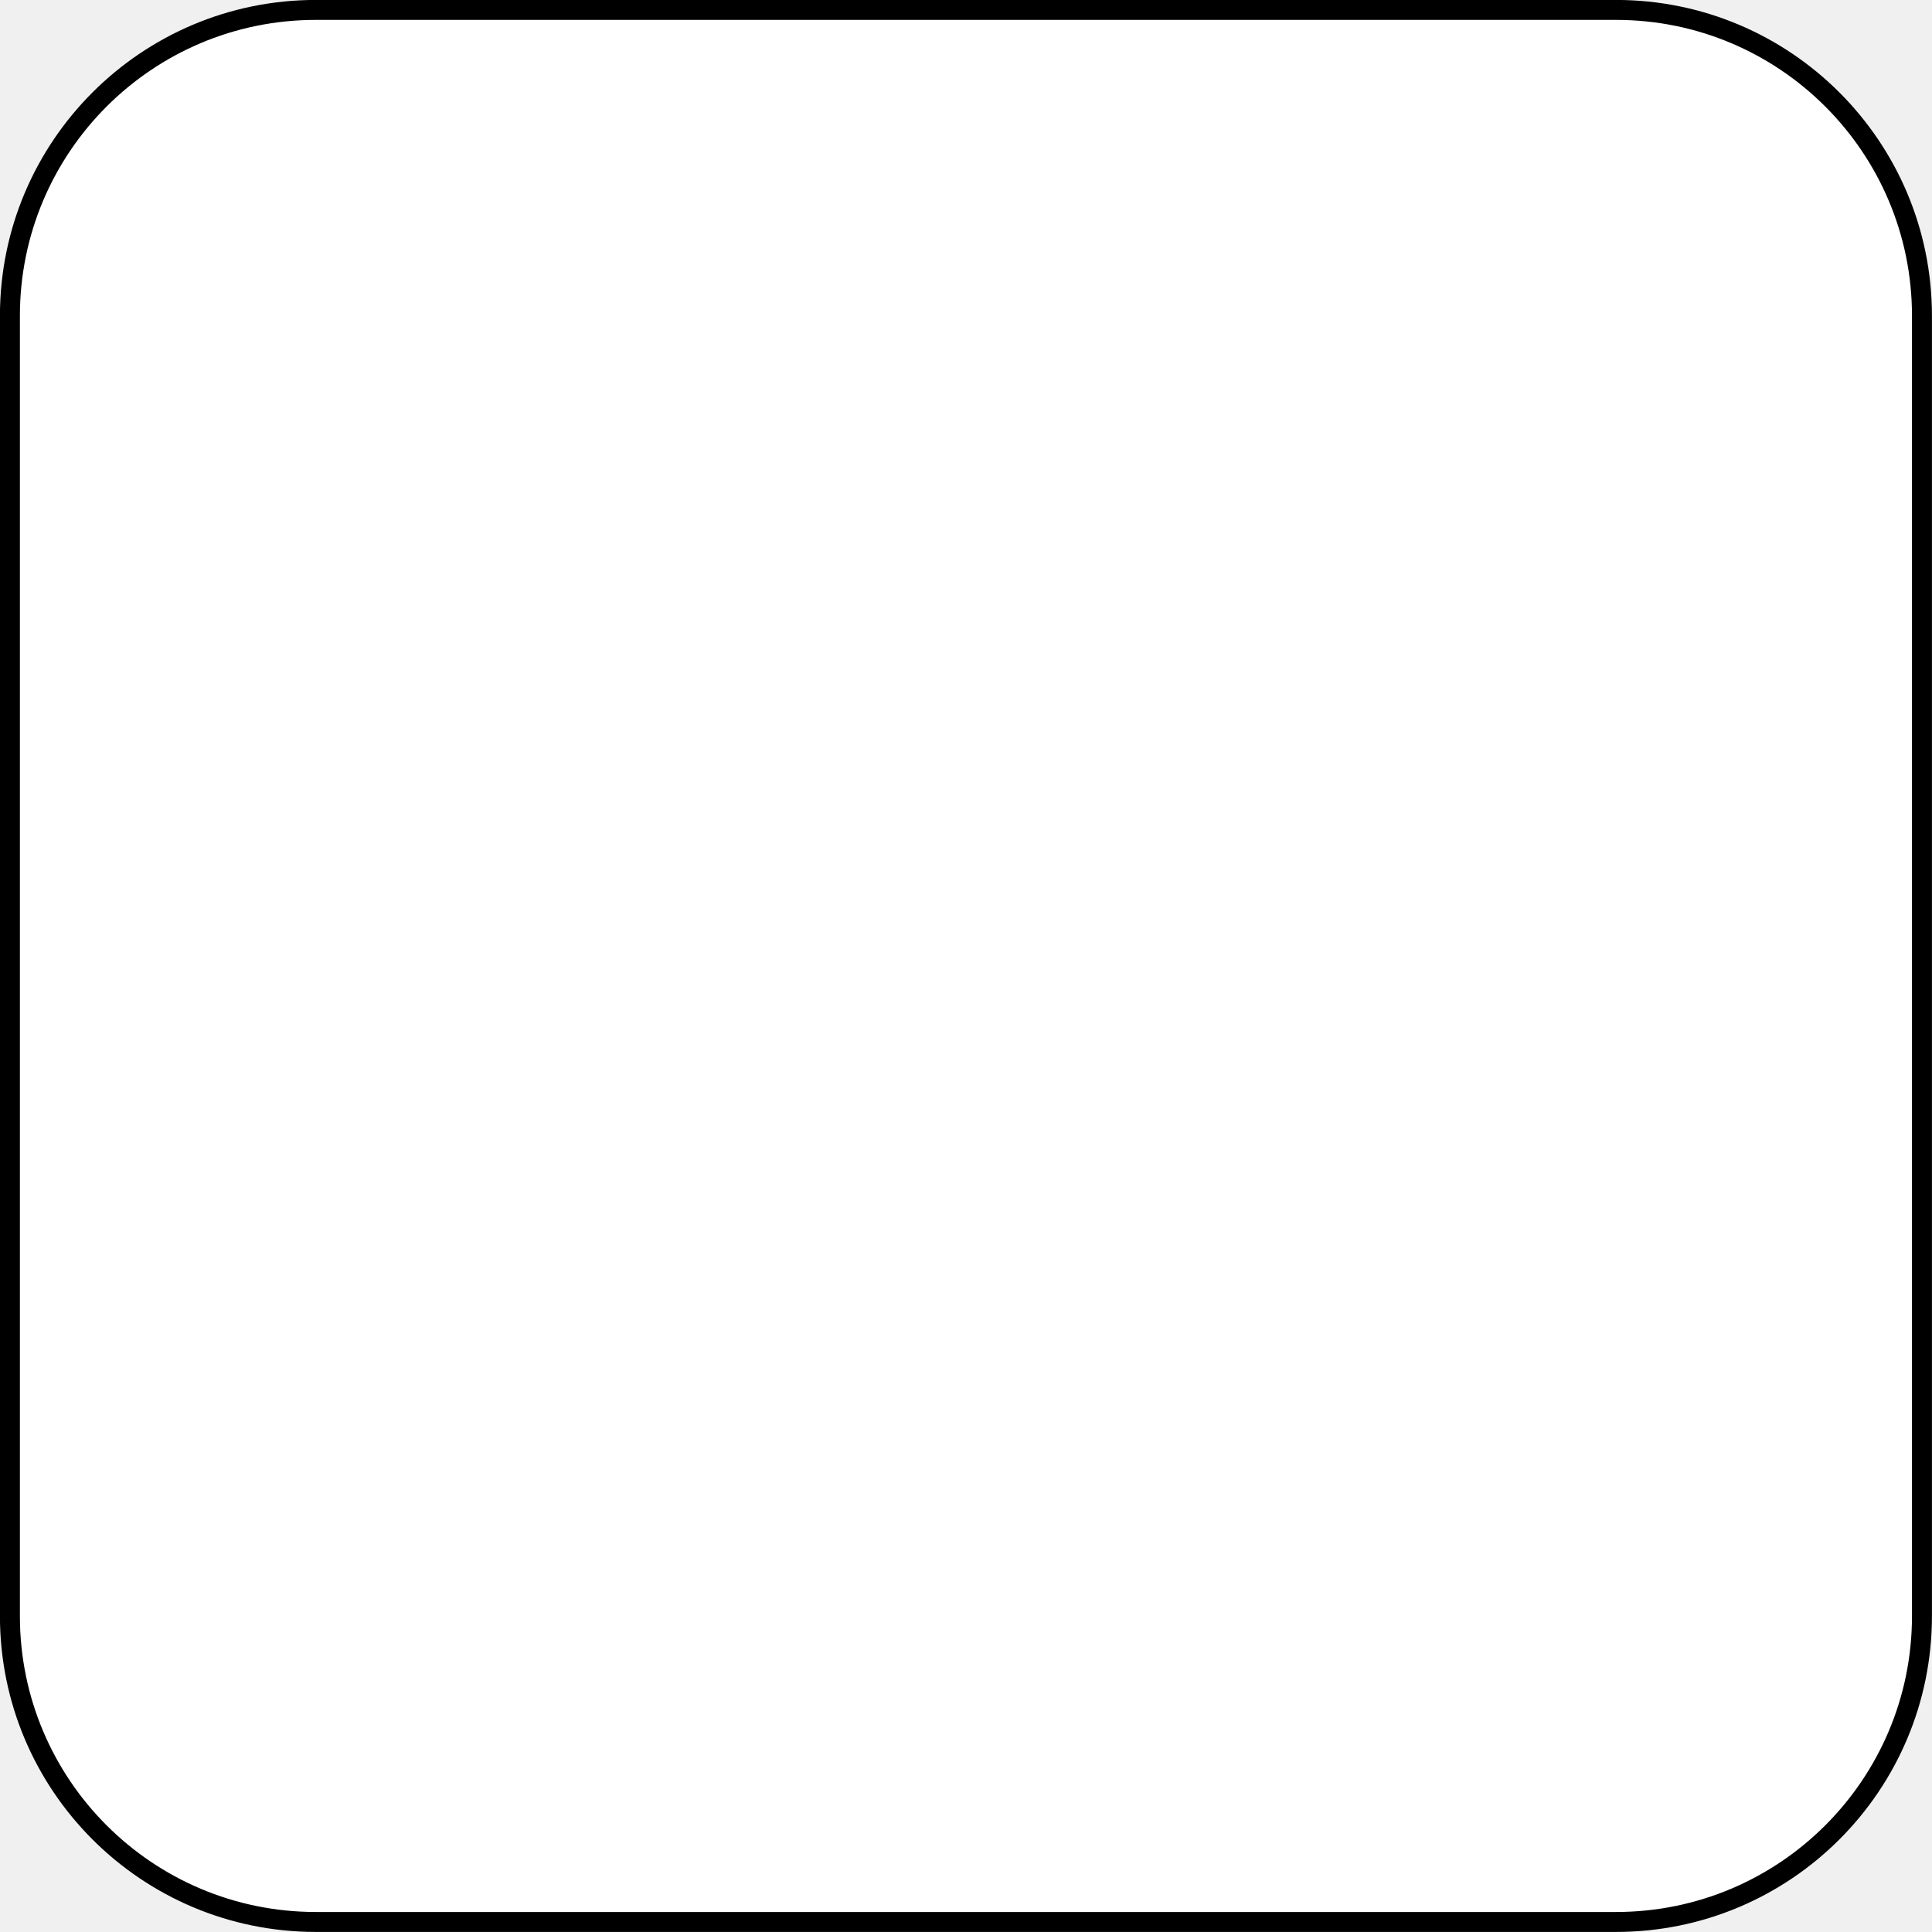
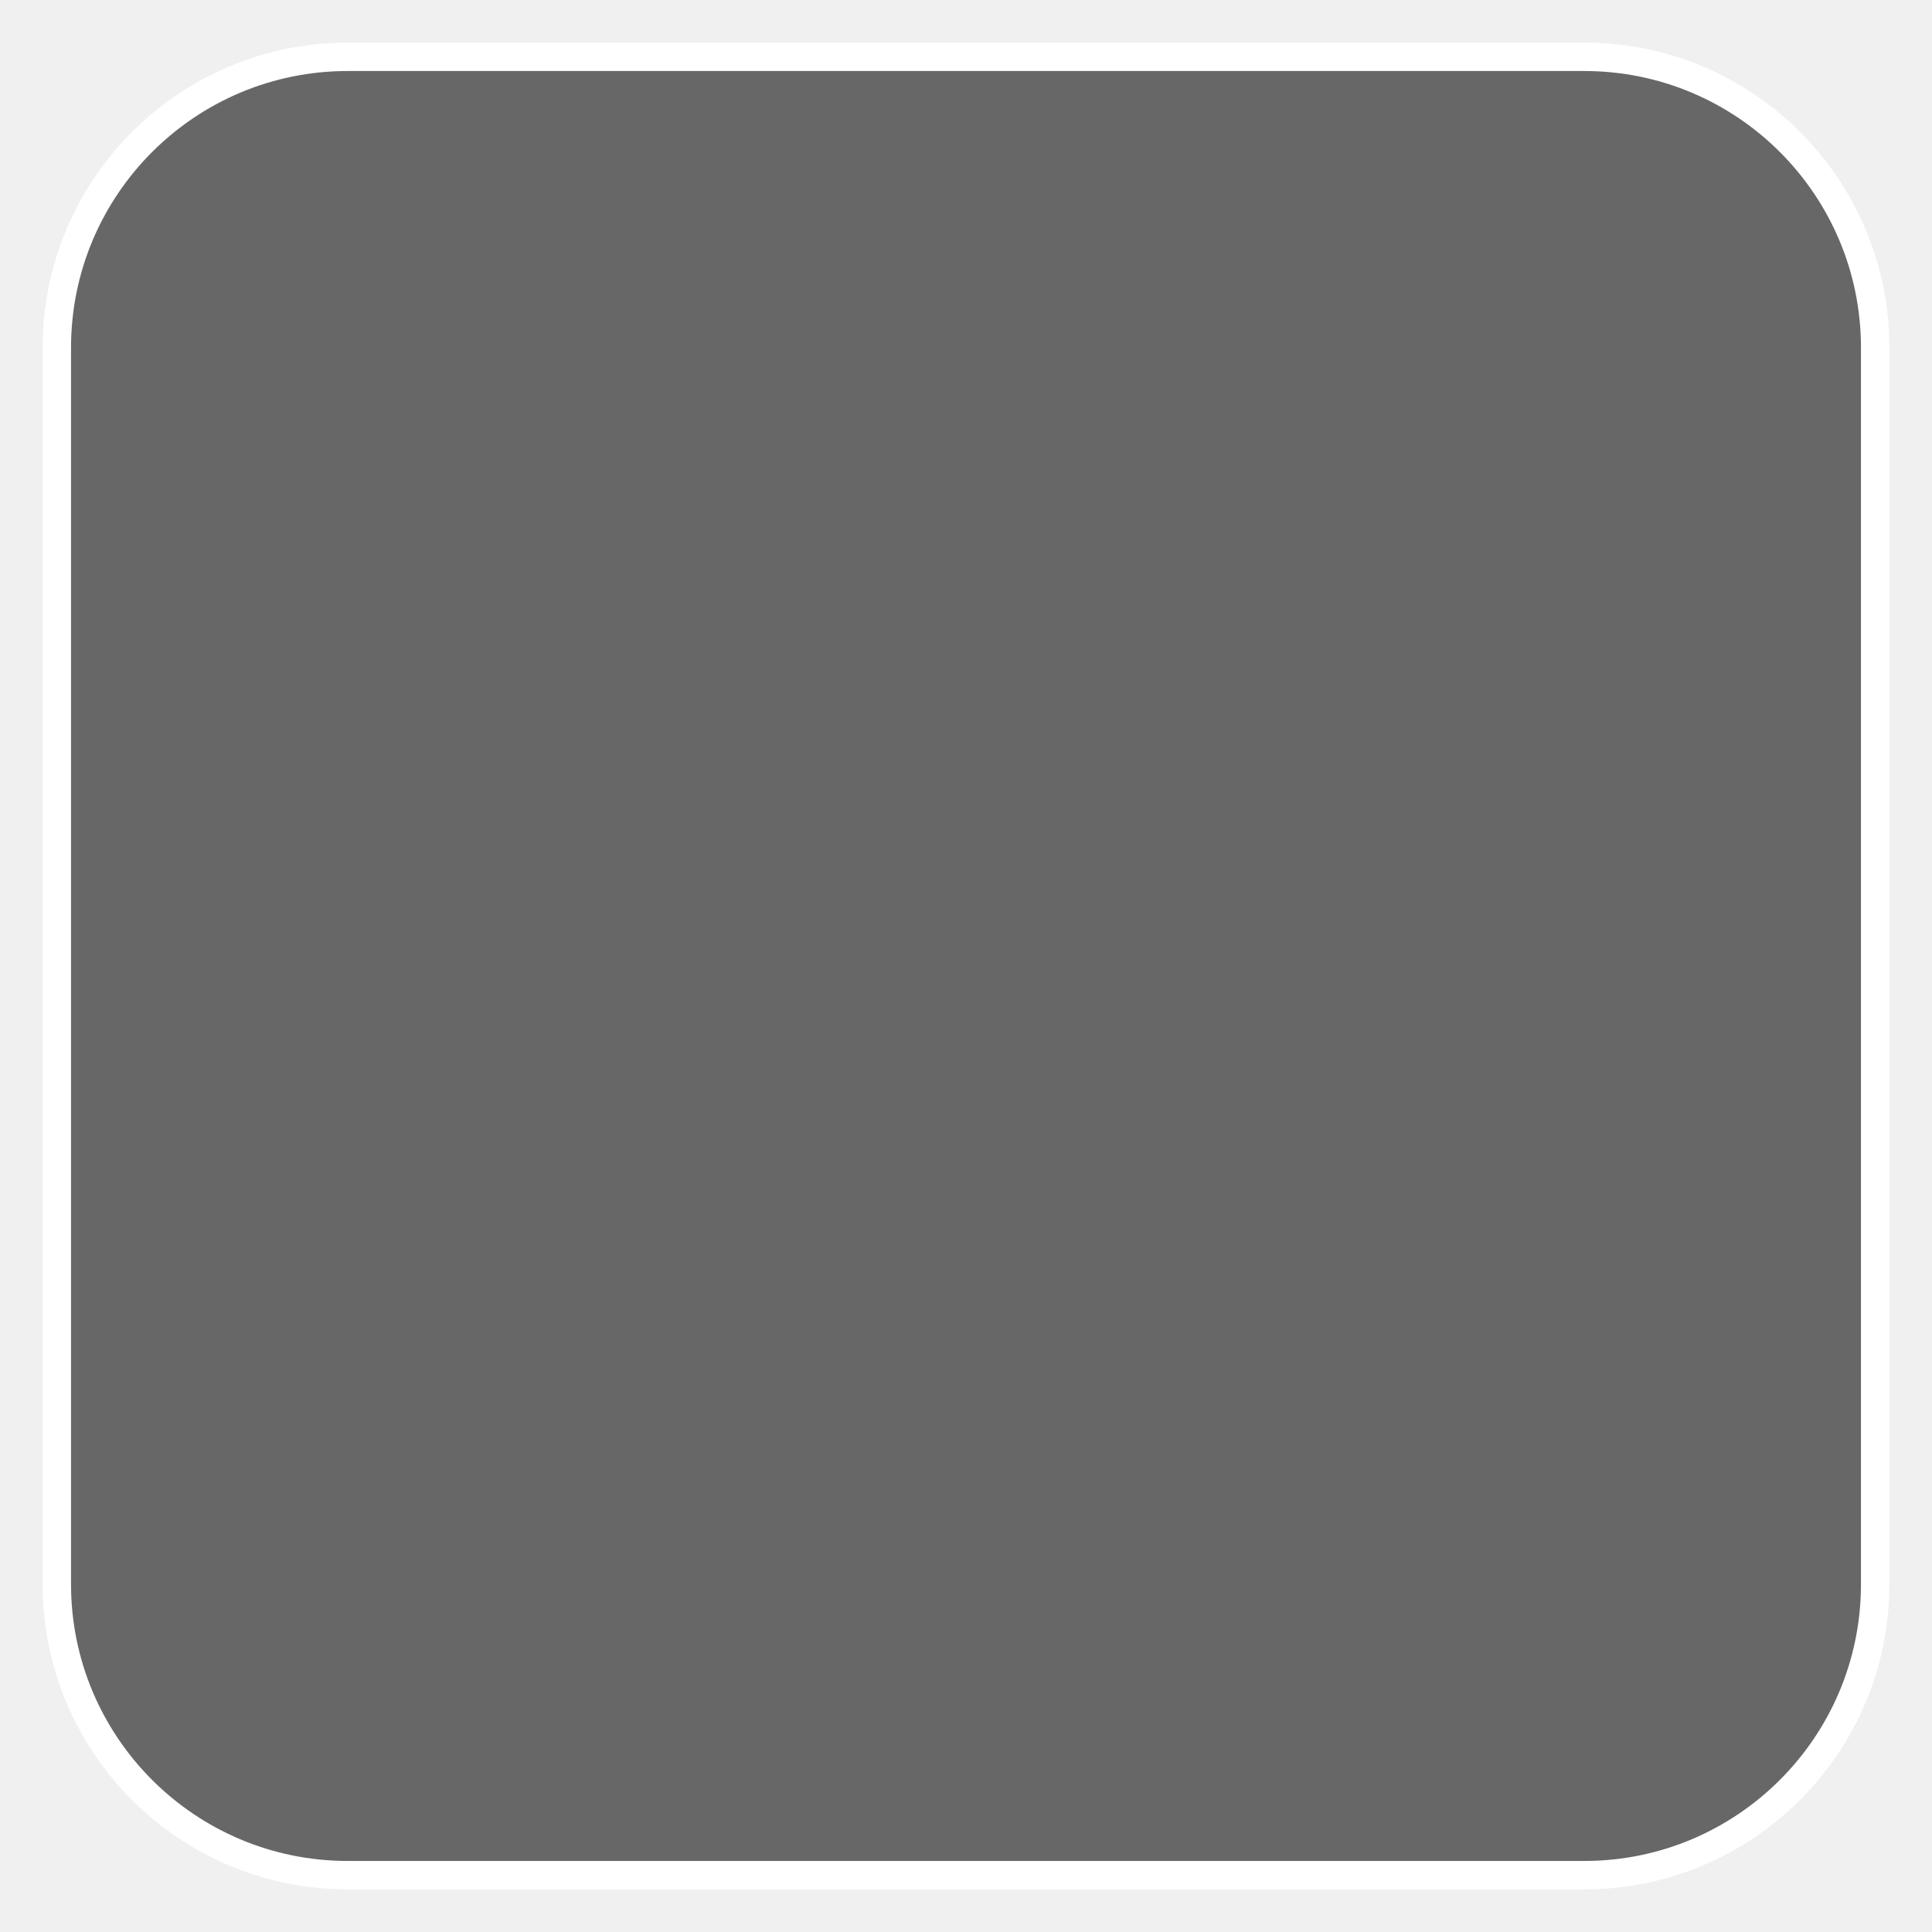
- <svg xmlns="http://www.w3.org/2000/svg" version="1.1" viewBox="-952.083 -3091.083 16.167 16.167" width="16.167" height="16.167">
+ <svg xmlns="http://www.w3.org/2000/svg" version="1.1" viewBox="-884.027 -2776.202 17 17" width="17" height="17">
  <defs />
-   <g id="SOURCES" stroke-dasharray="none" stroke="none" stroke-opacity="1" fill="none" fill-opacity="1">
-     <g id="SOURCES_Calque_2">
-       <g id="Graphic_7365">
-         <path d="M -949.44 -3091 L -938.56 -3091 C -937.146 -3091 -936 -3089.854 -936 -3088.44 L -936 -3077.56 C -936 -3076.146 -937.146 -3075 -938.56 -3075 L -949.44 -3075 C -950.854 -3075 -952 -3076.146 -952 -3077.56 L -952 -3088.44 C -952 -3089.854 -950.854 -3091 -949.44 -3091 Z" fill="white" />
-         <path d="M -949.44 -3091 L -938.56 -3091 C -937.146 -3091 -936 -3089.854 -936 -3088.44 L -936 -3077.56 C -936 -3076.146 -937.146 -3075 -938.56 -3075 L -949.44 -3075 C -950.854 -3075 -952 -3076.146 -952 -3077.56 L -952 -3088.44 C -952 -3089.854 -950.854 -3091 -949.44 -3091 Z" stroke="black" stroke-linecap="round" stroke-linejoin="round" stroke-width=".167" />
+   <g id="SOURCES" stroke-opacity="1" fill="none" stroke="none" fill-opacity="1" stroke-dasharray="none">
+     <g id="SOURCES_Dark">
+       <g id="Graphic_11778">
+         <path d="M -880.967 -2775.702 L -870.087 -2775.702 C -868.673 -2775.702 -867.527 -2774.556 -867.527 -2773.142 L -867.527 -2762.262 C -867.527 -2760.849 -868.673 -2759.702 -870.087 -2759.702 L -880.967 -2759.702 C -882.381 -2759.702 -883.527 -2760.849 -883.527 -2762.262 L -883.527 -2773.142 C -883.527 -2774.556 -882.381 -2775.702 -880.967 -2775.702 Z" fill="#666766" />
+         <path d="M -880.967 -2775.702 L -870.087 -2775.702 C -868.673 -2775.702 -867.527 -2774.556 -867.527 -2773.142 L -867.527 -2762.262 C -867.527 -2760.849 -868.673 -2759.702 -870.087 -2759.702 L -880.967 -2759.702 C -882.381 -2759.702 -883.527 -2760.849 -883.527 -2762.262 L -883.527 -2773.142 C -883.527 -2774.556 -882.381 -2775.702 -880.967 -2775.702 Z" stroke="white" stroke-linecap="round" stroke-linejoin="round" stroke-width=".25" />
      </g>
    </g>
  </g>
</svg>
